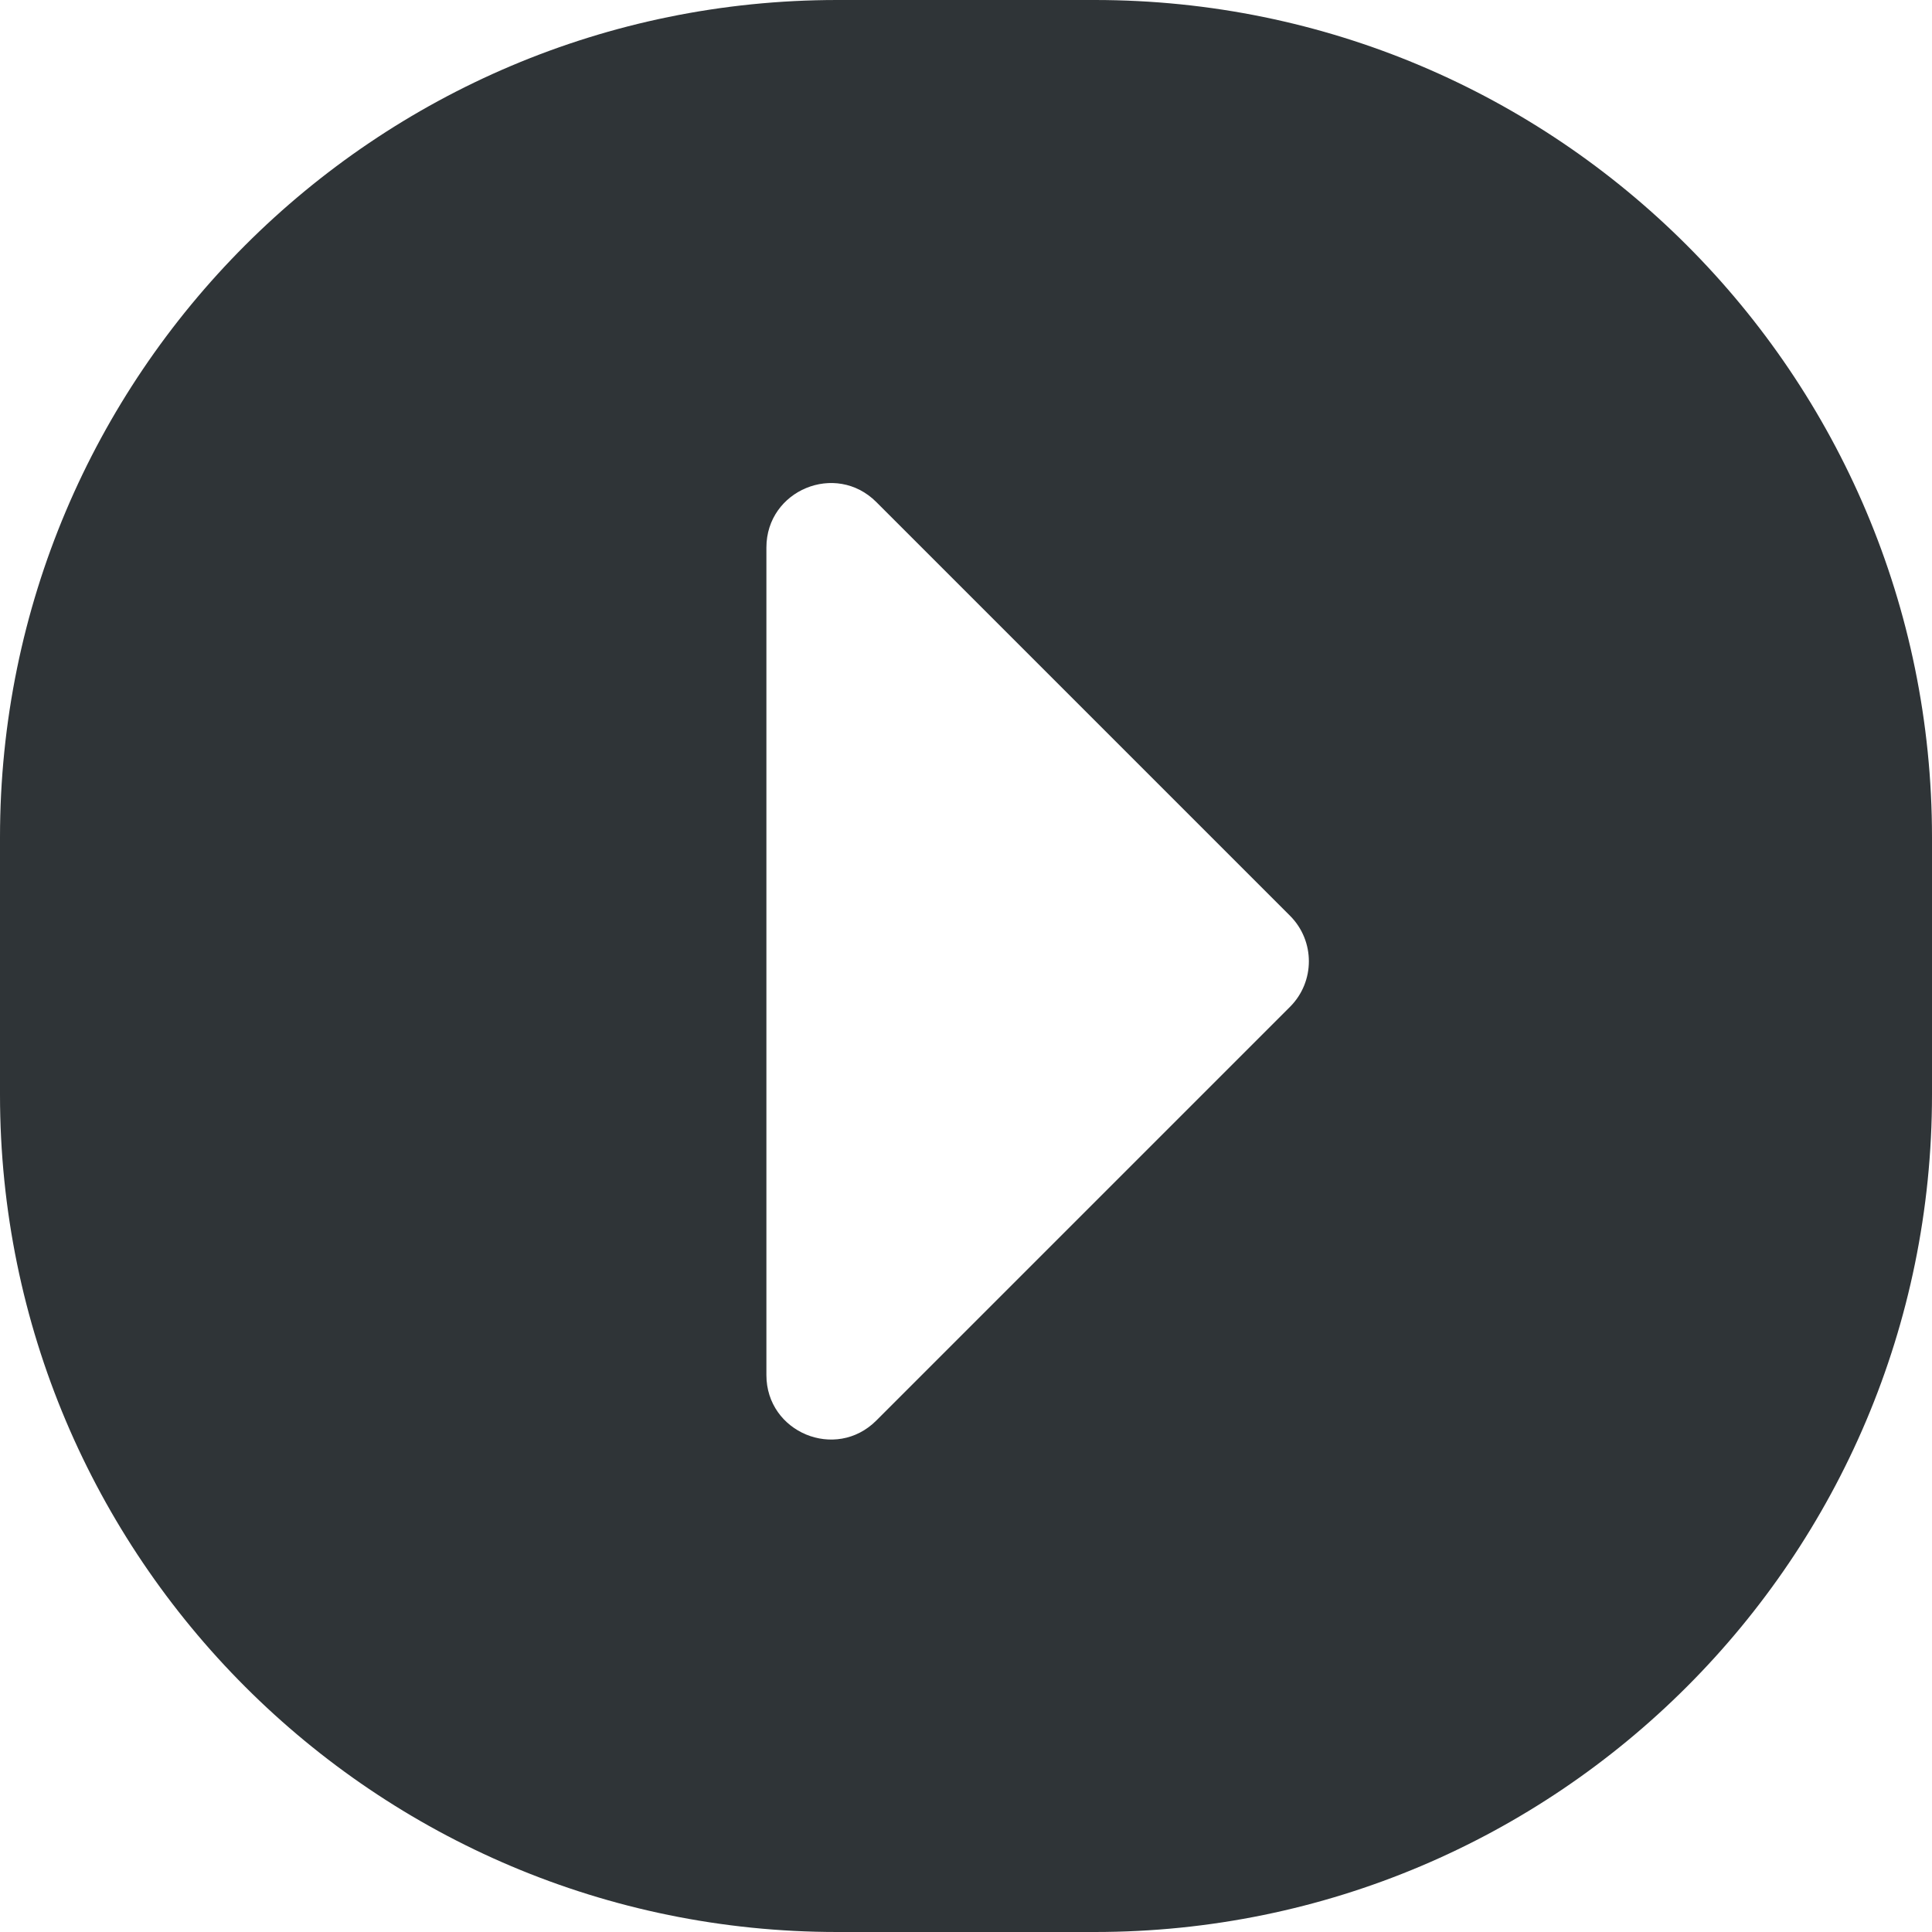
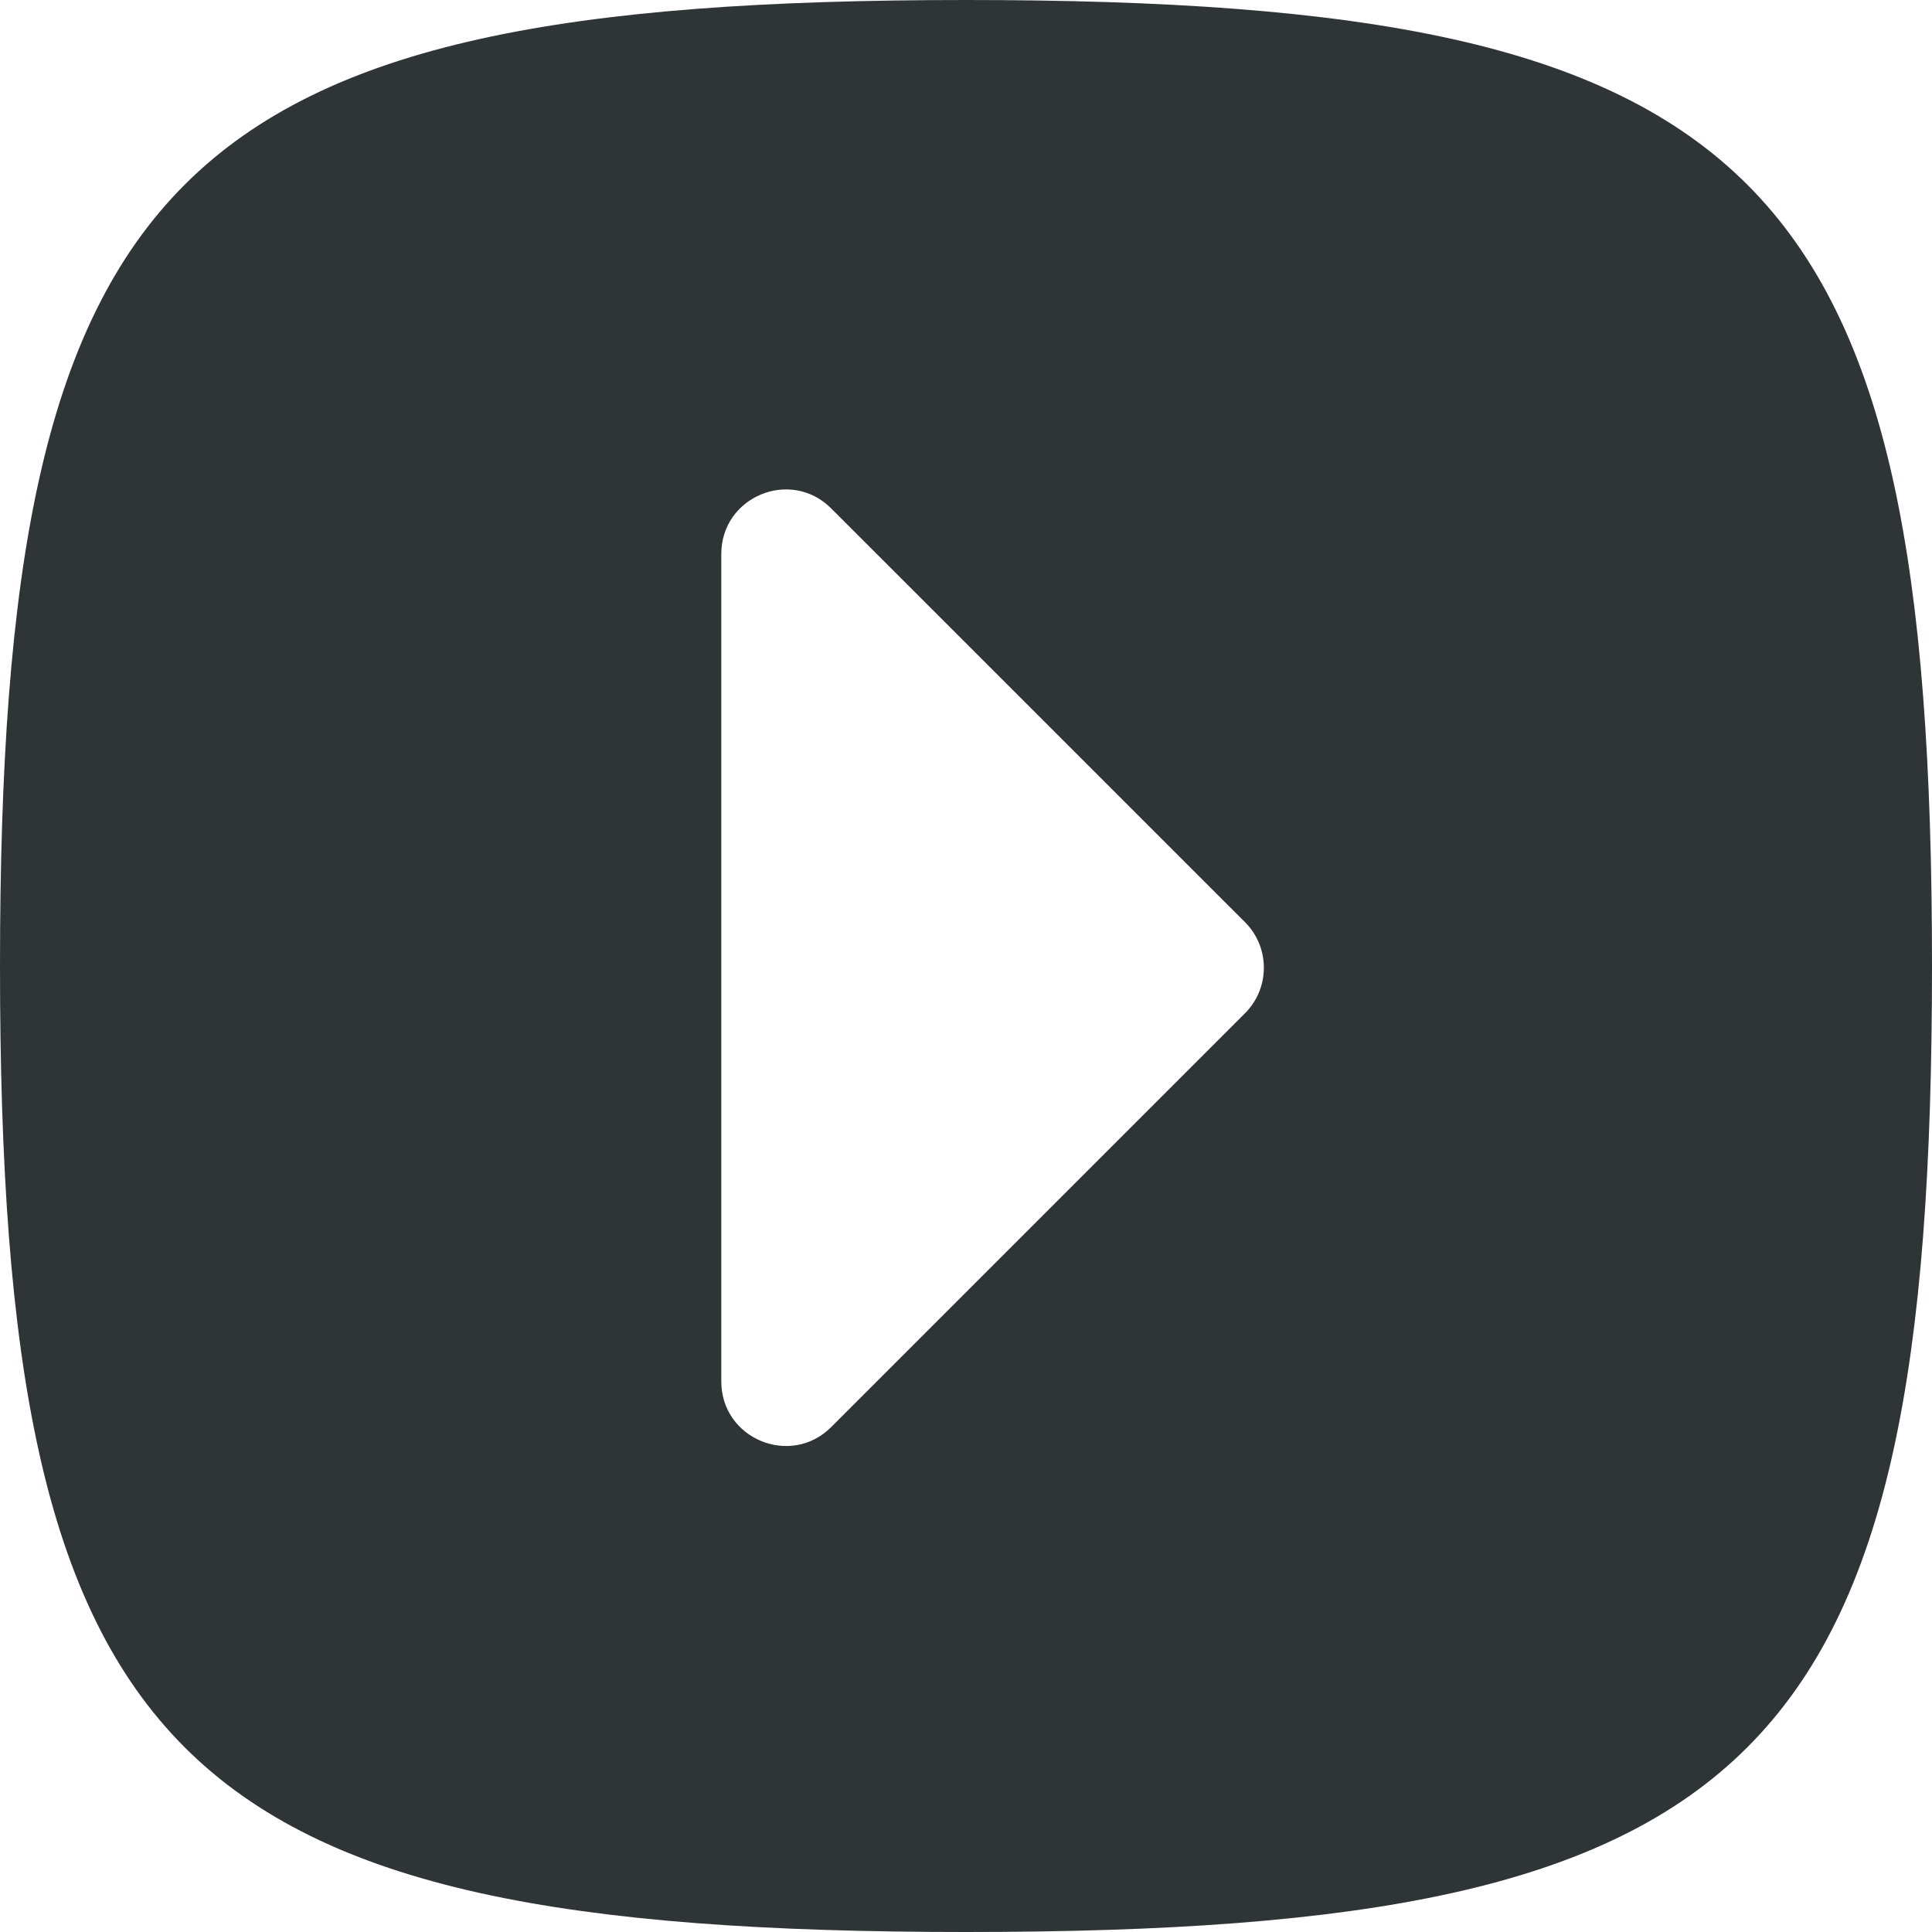
<svg xmlns="http://www.w3.org/2000/svg" width="32" height="32" viewBox="0 0 32 32">
  <style>
    path {
      fill: #2F3437;
    }
    @media (prefers-color-scheme: dark) {
      path {
        fill: #ebebeb;
      }
    }
  </style>
-   <path fill-rule="evenodd" d="M13.867 0C6.208 0 0 6.208 0 13.867v4.266C0 25.792 6.208 32 13.867 32h4.266C25.792 32 32 25.792 32 18.133v-4.266C32 6.208 25.792 0 18.133 0h-4.266zm.647 8.315c-.672-.672-1.82-.196-1.82.754v13.706c0 .95 1.148 1.426 1.82.754l6.853-6.853a1.067 1.067 0 000-1.508l-6.853-6.853z" clip-rule="evenodd" />
+   <path fill-rule="evenodd" d="M16 0C2.824 0 0 2.824 0 16s2.824 16 16 16 16-2.824 16-16S29.176 0 16 0zm-4.053 9.175c0-.95 1.149-1.426 1.82-.754l6.854 6.853a1.067 1.067 0 010 1.509l-6.853 6.853c-.672.672-1.821.196-1.821-.755V9.175z" clip-rule="evenodd" />
</svg>
